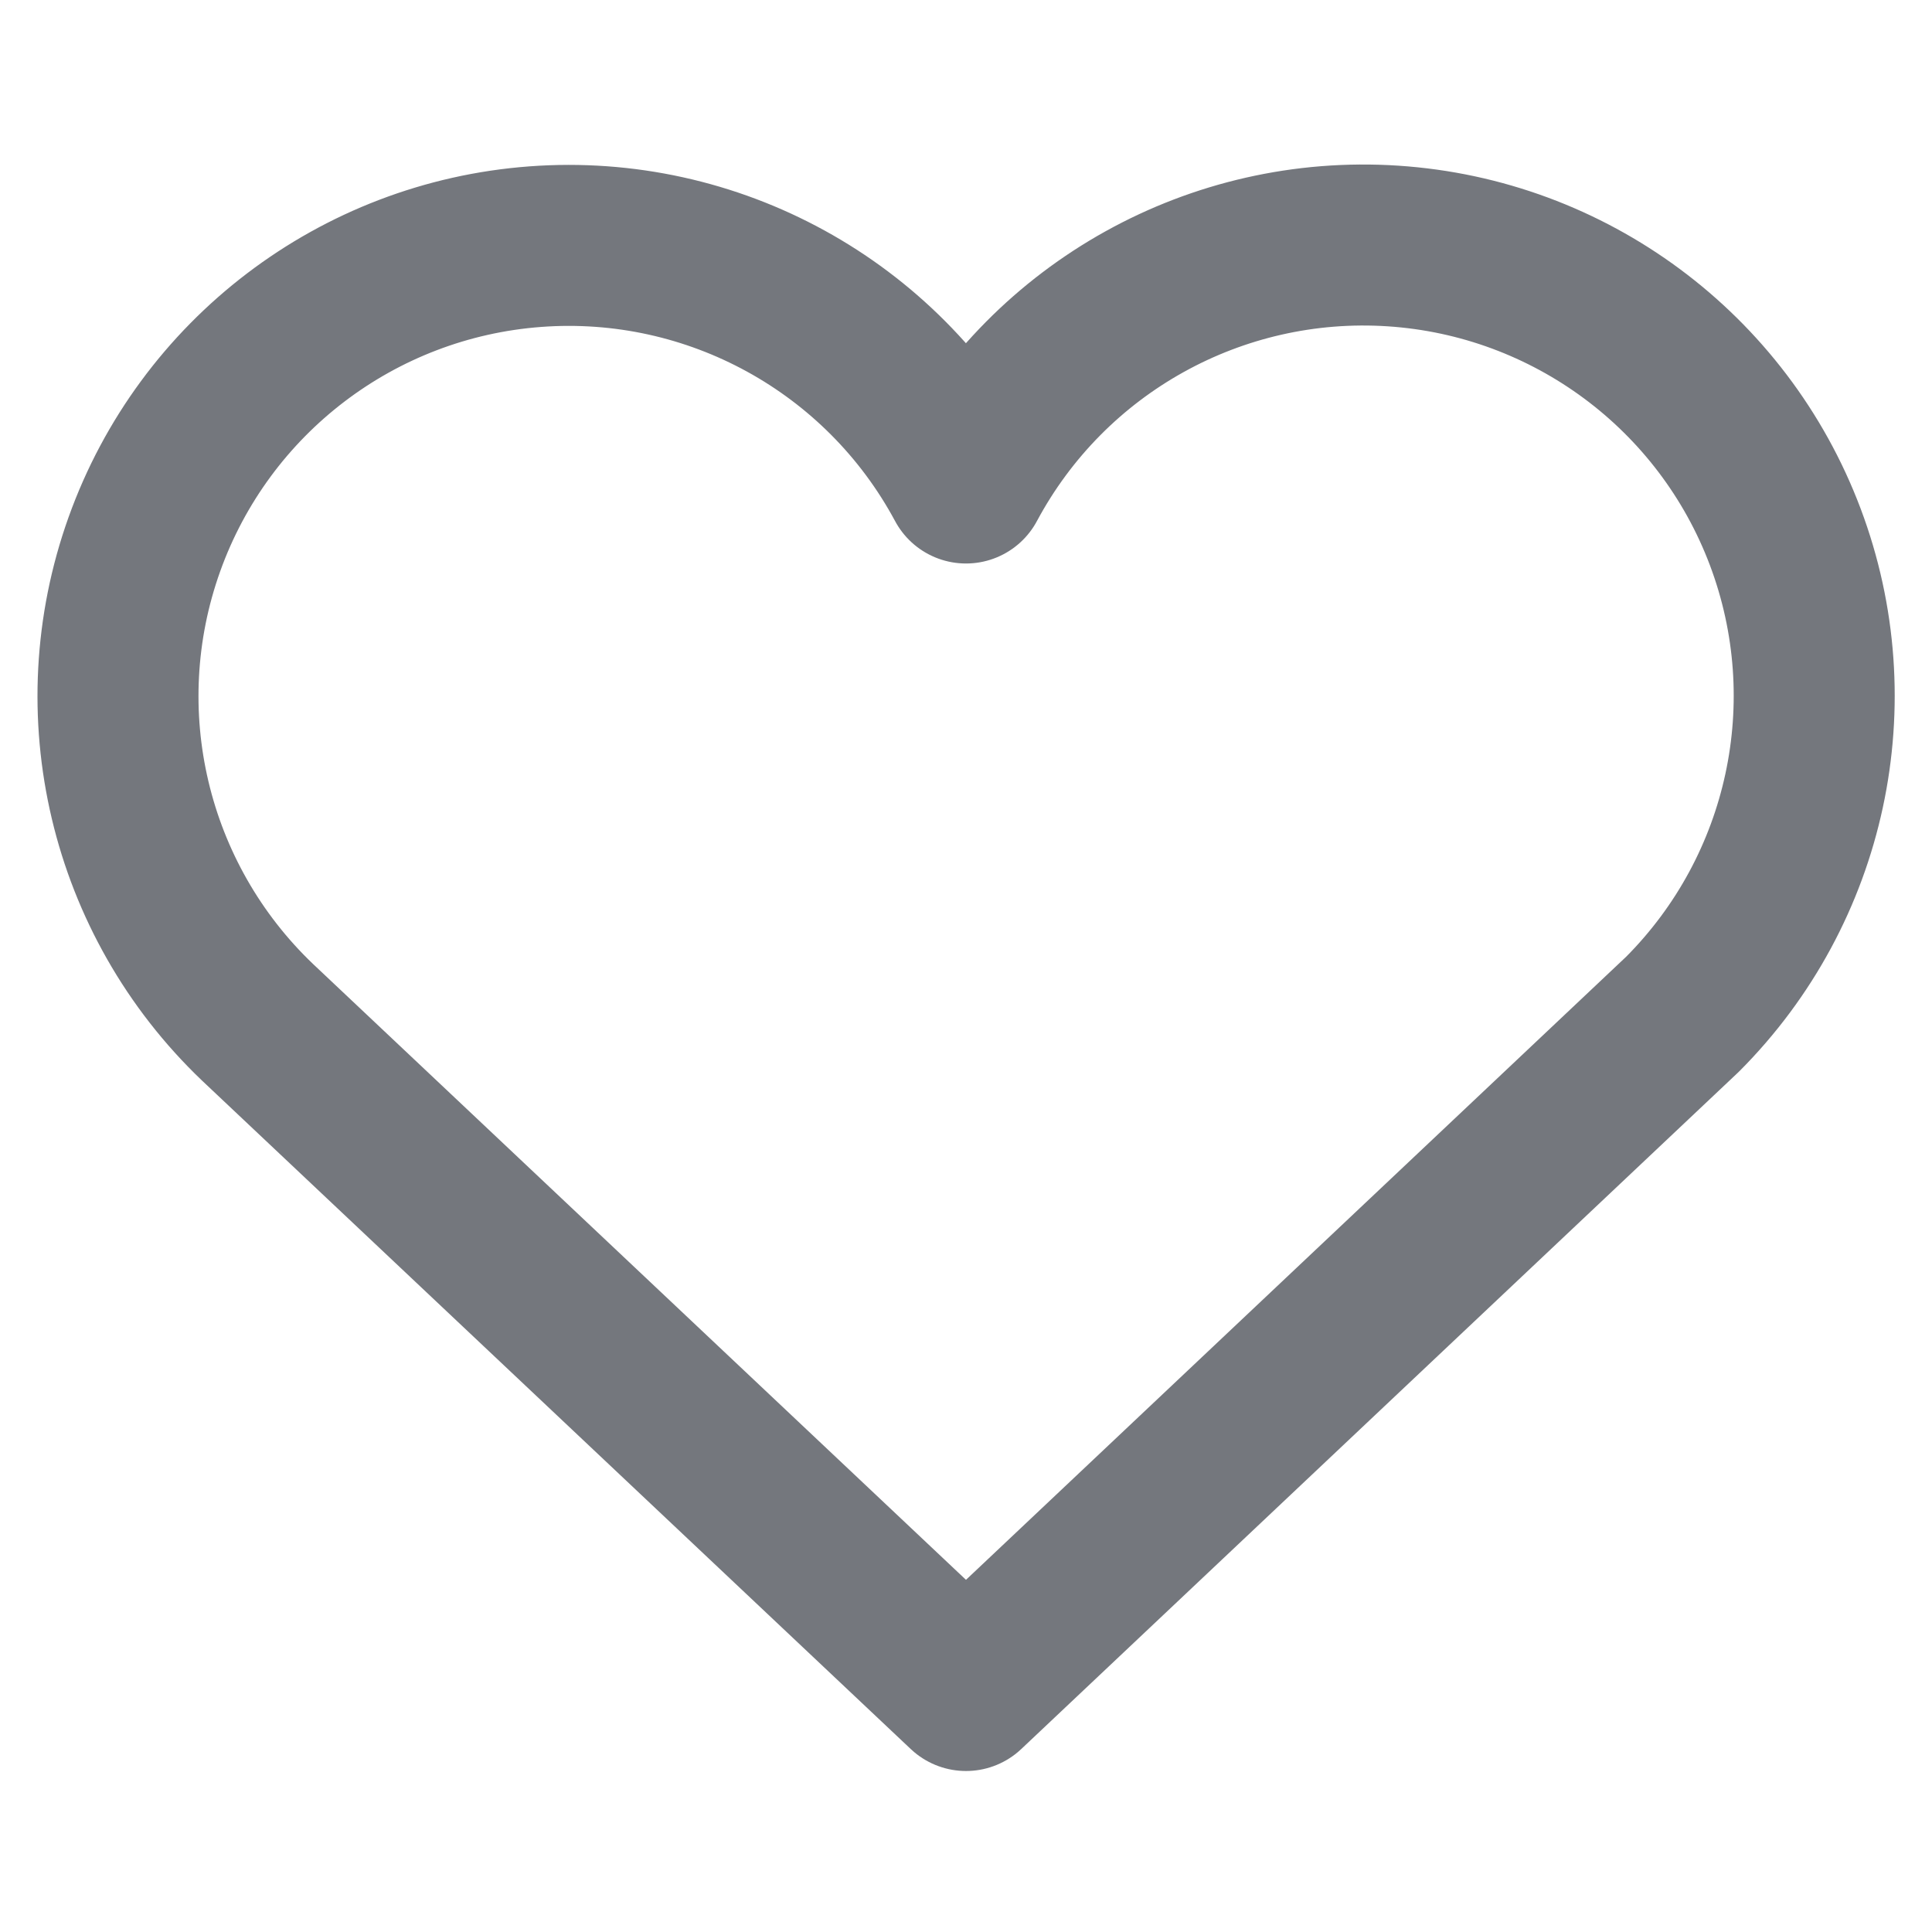
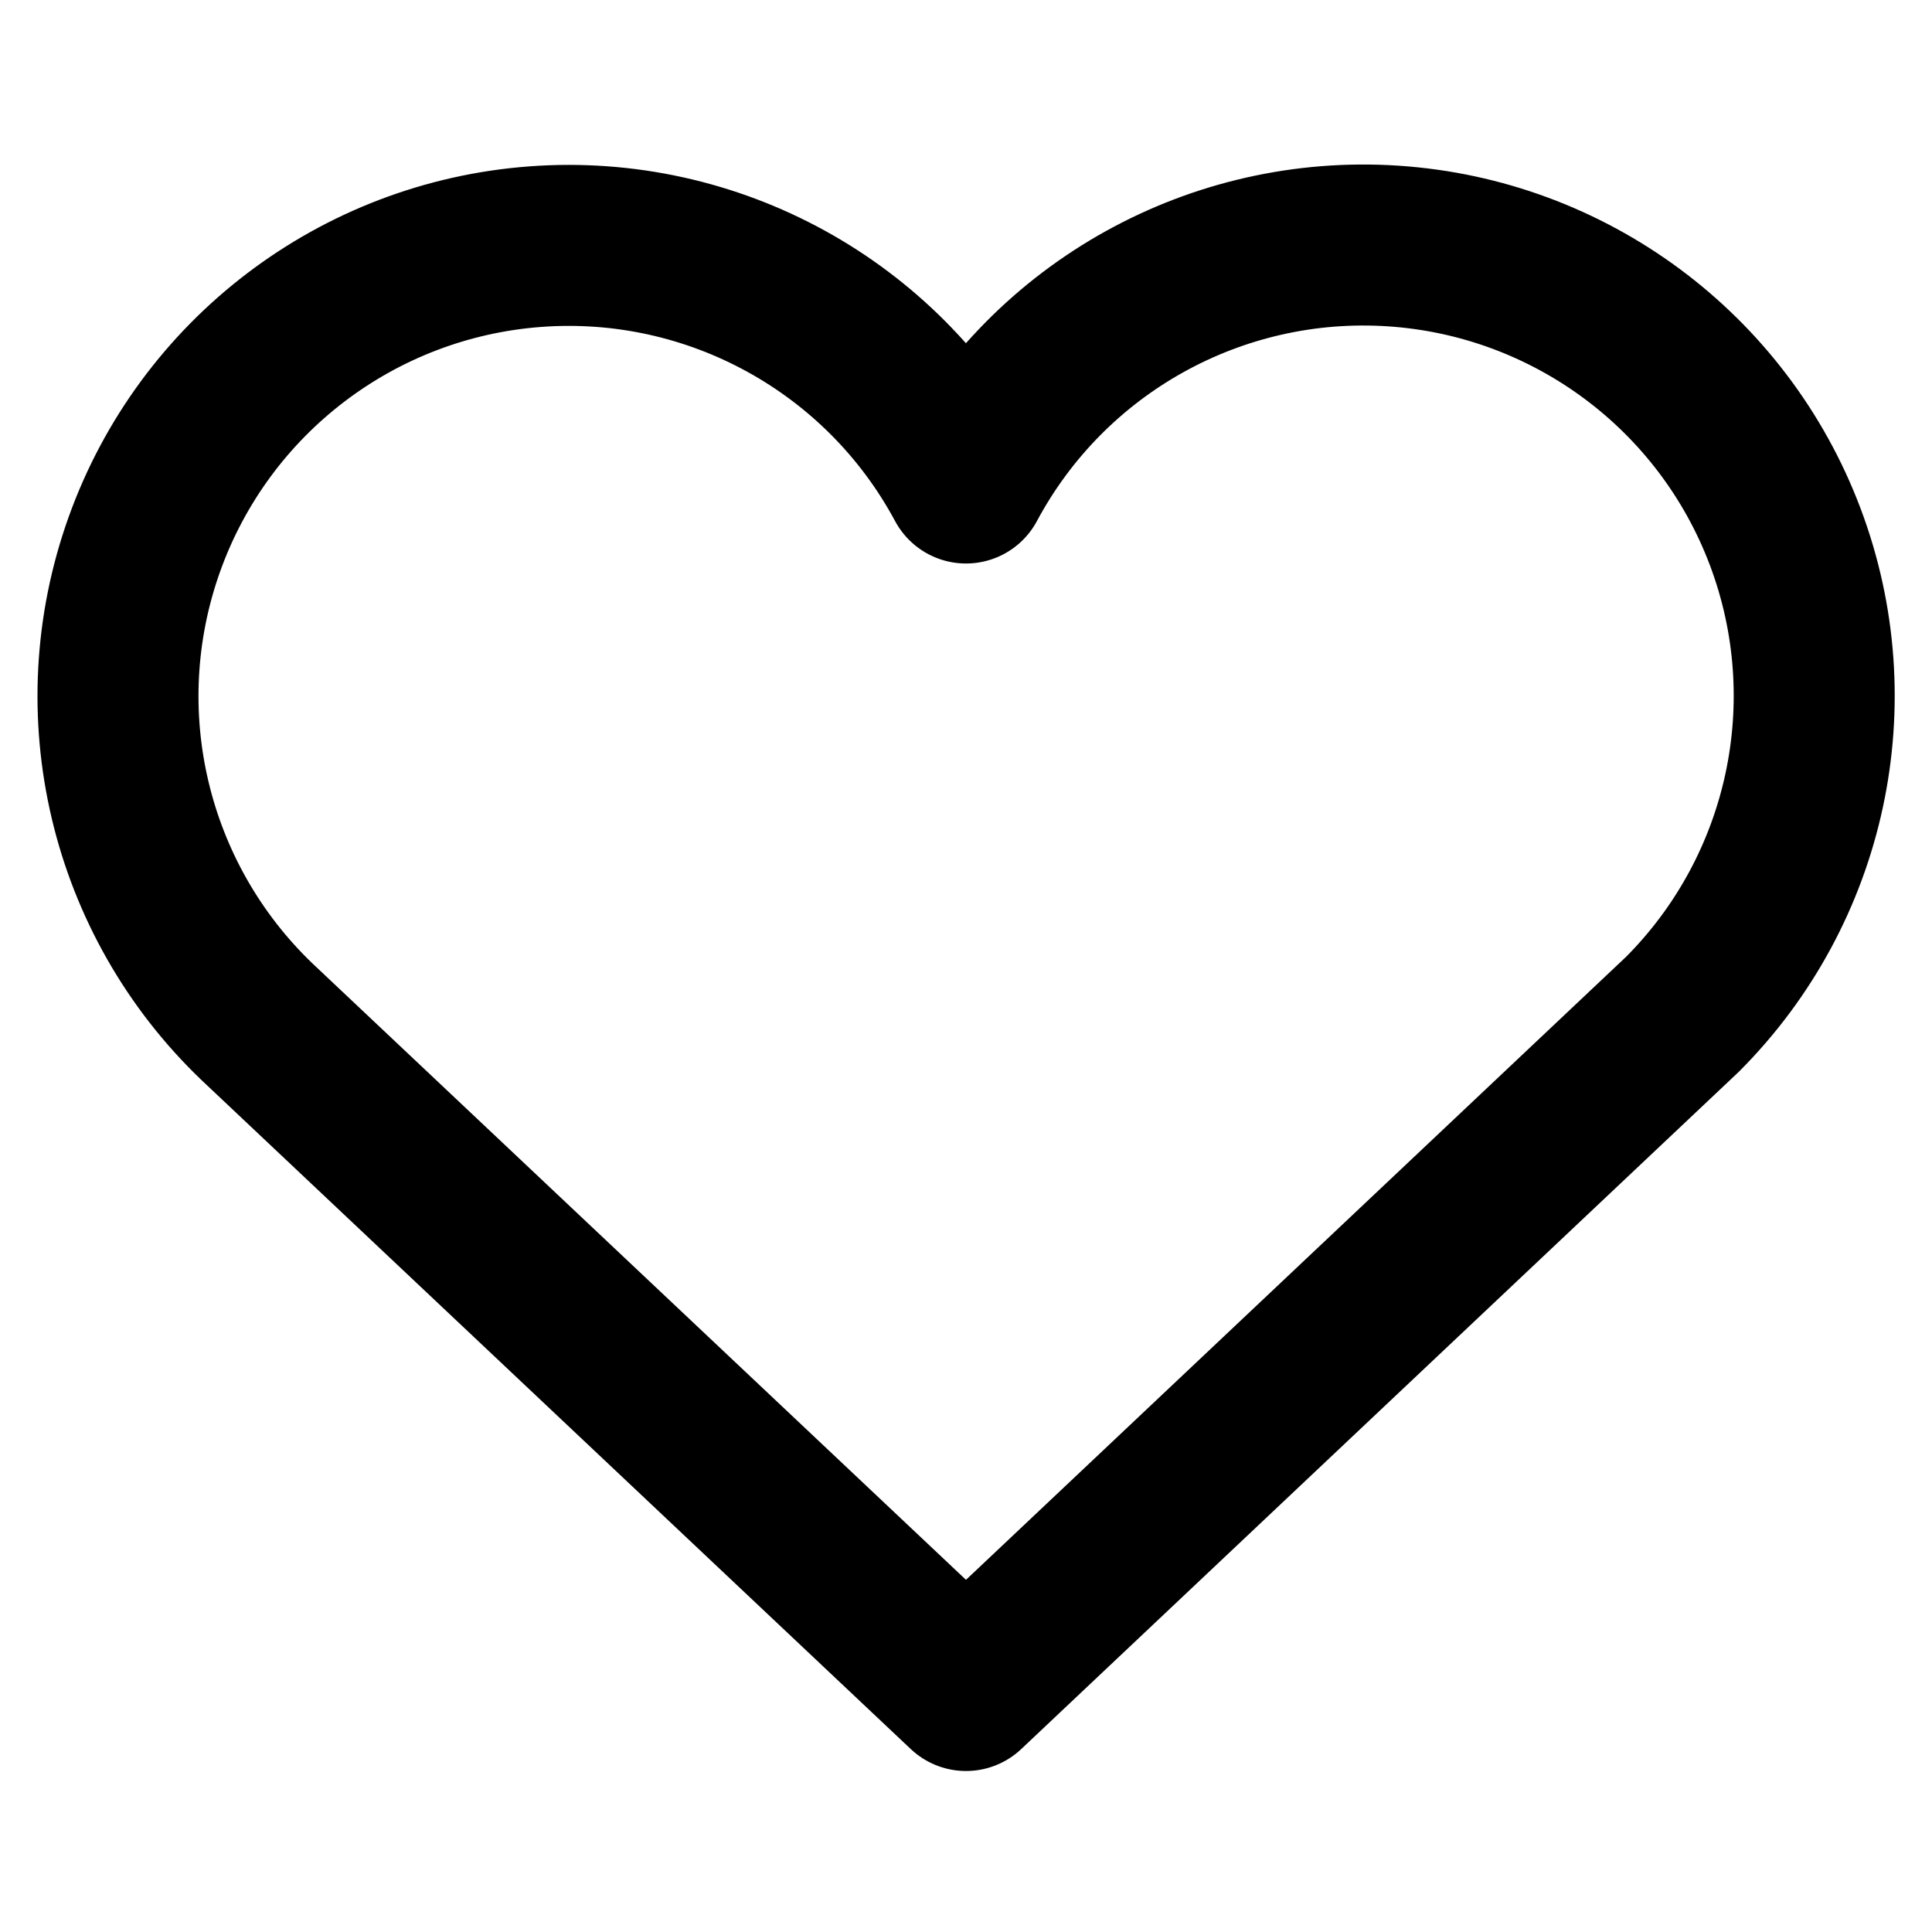
<svg xmlns="http://www.w3.org/2000/svg" width="24" height="24" fill="none" viewBox="0 0 24 24">
-   <path stroke="#74777D" stroke-linecap="round" stroke-linejoin="round" stroke-width="2" d="m12 21-8.8-8.3A5.6 5.6 0 1 1 12 6a5.6 5.6 0 1 1 8.9 6.6L12 21Z" />
+   <path stroke="currentColor" stroke-linecap="round" stroke-linejoin="round" stroke-width="2" d="m12 21-8.8-8.3A5.6 5.6 0 1 1 12 6a5.6 5.6 0 1 1 8.9 6.6L12 21Z" />
</svg>
